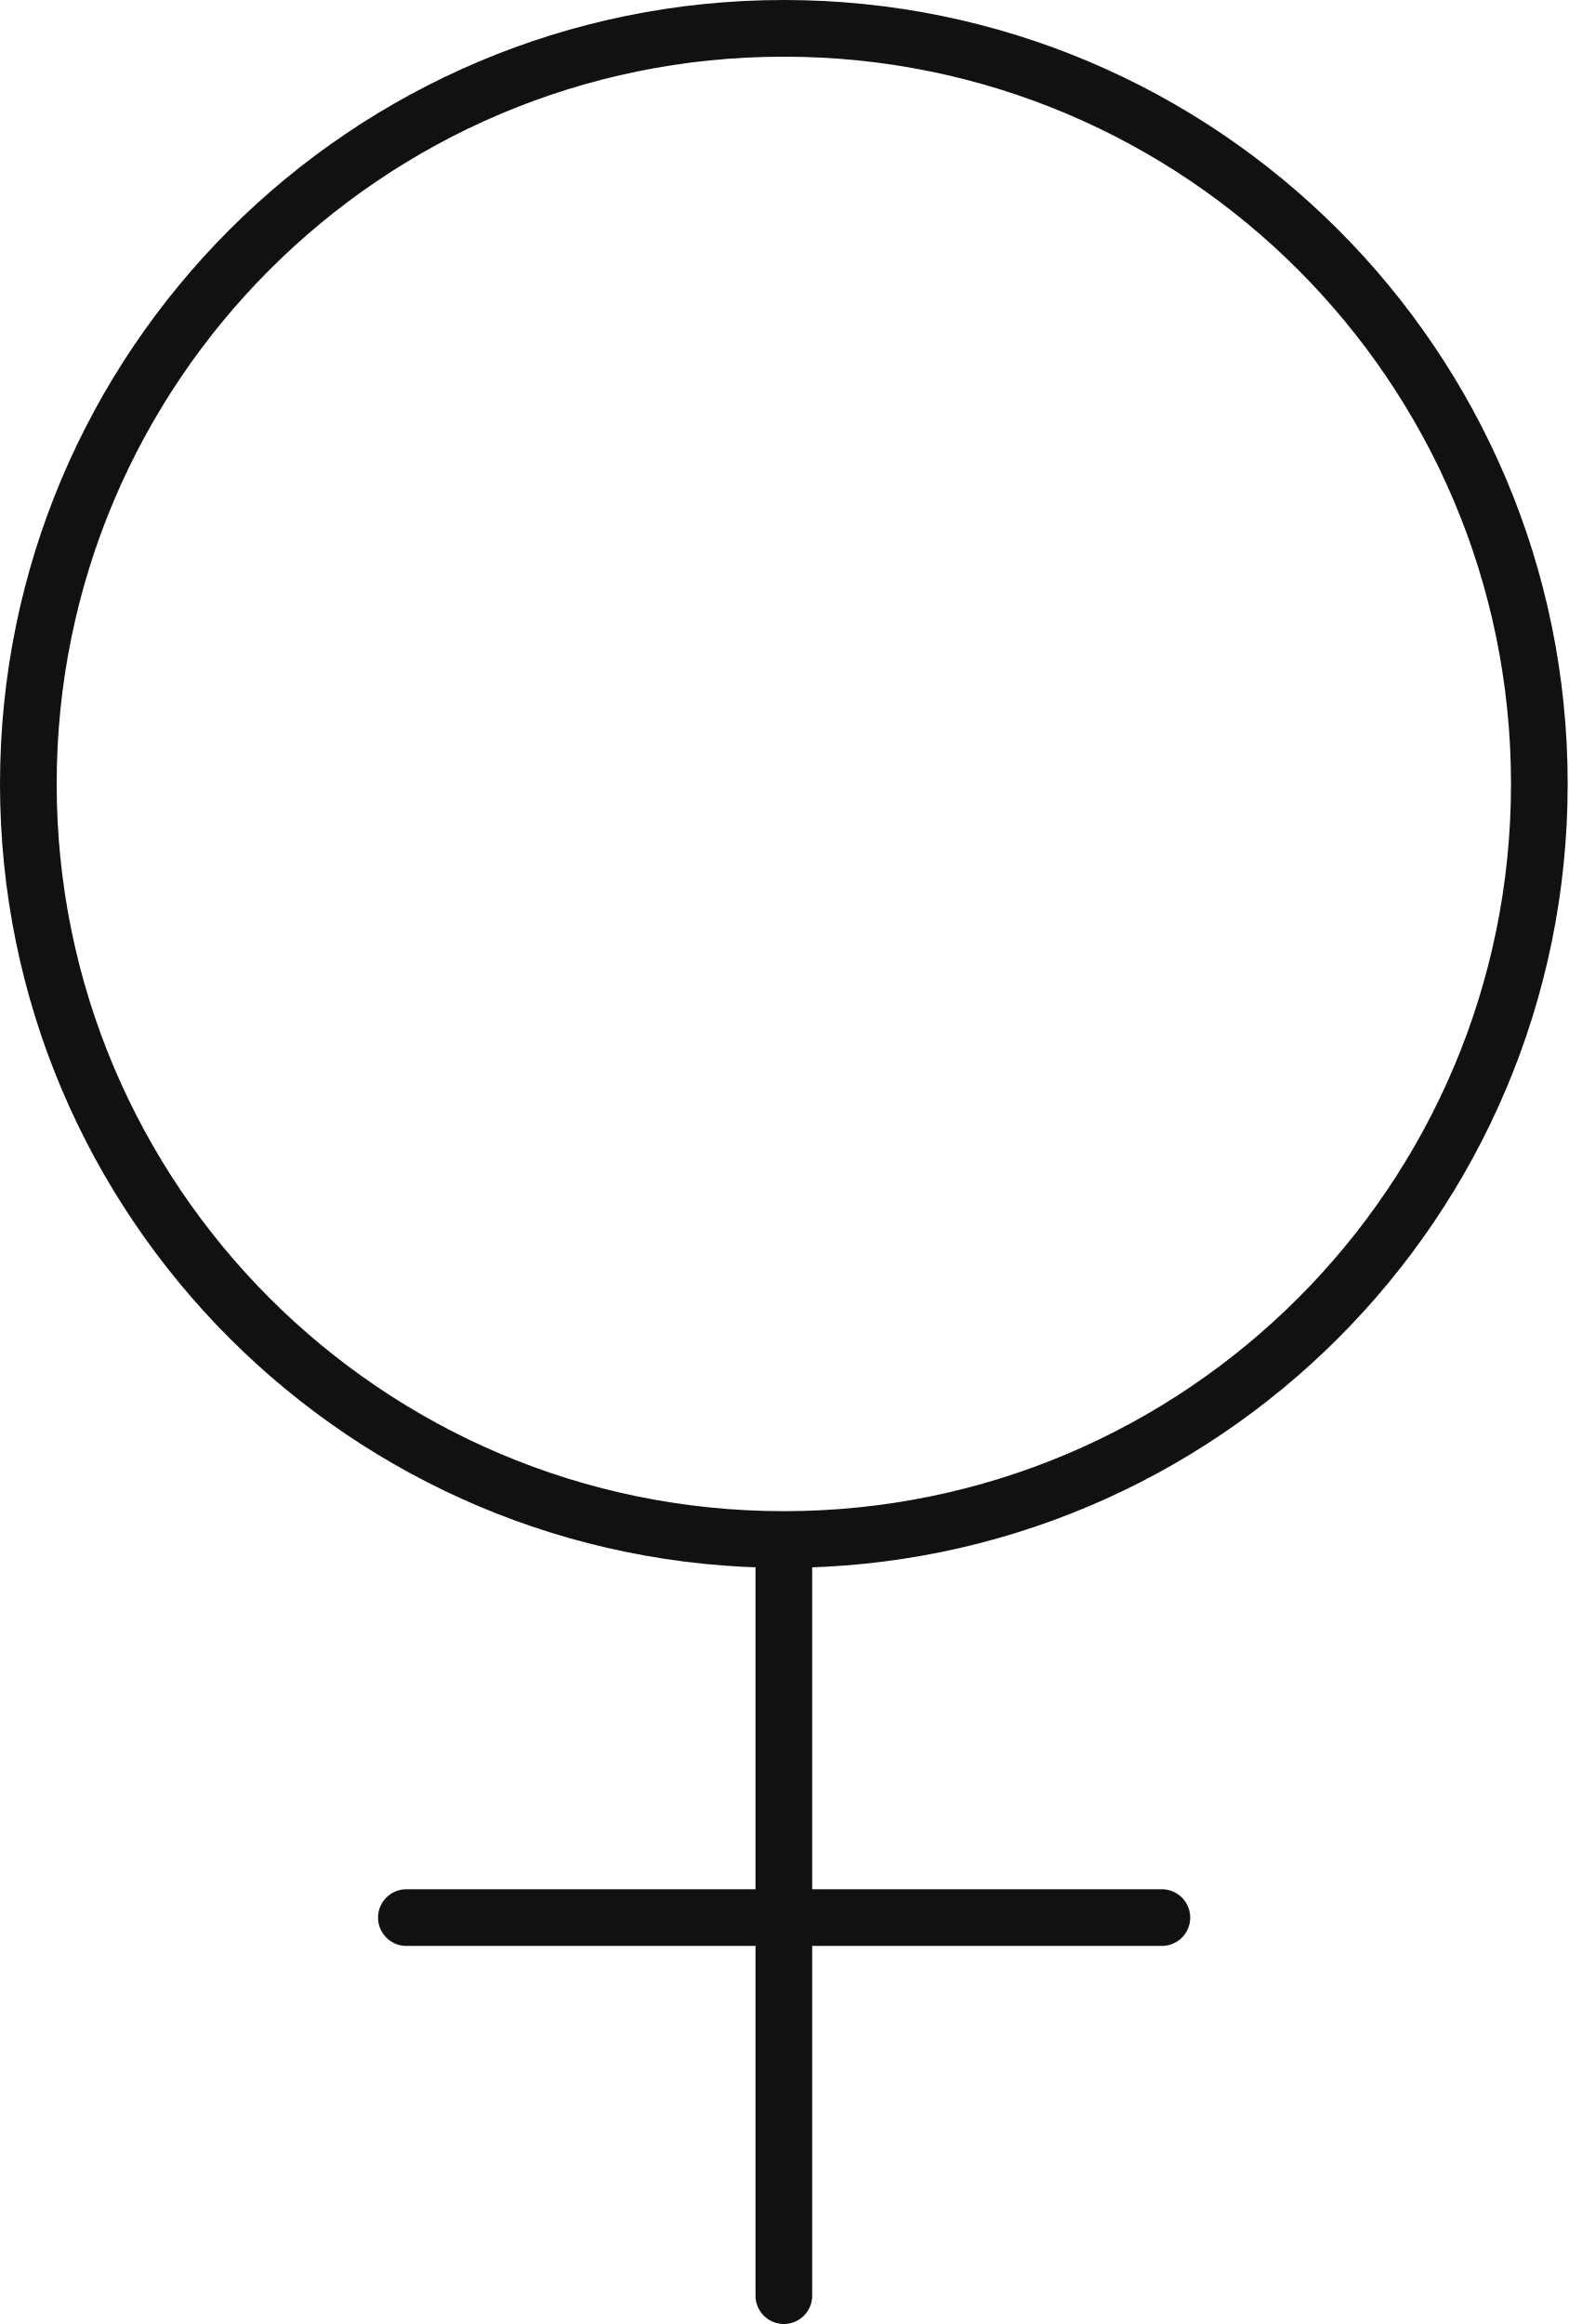
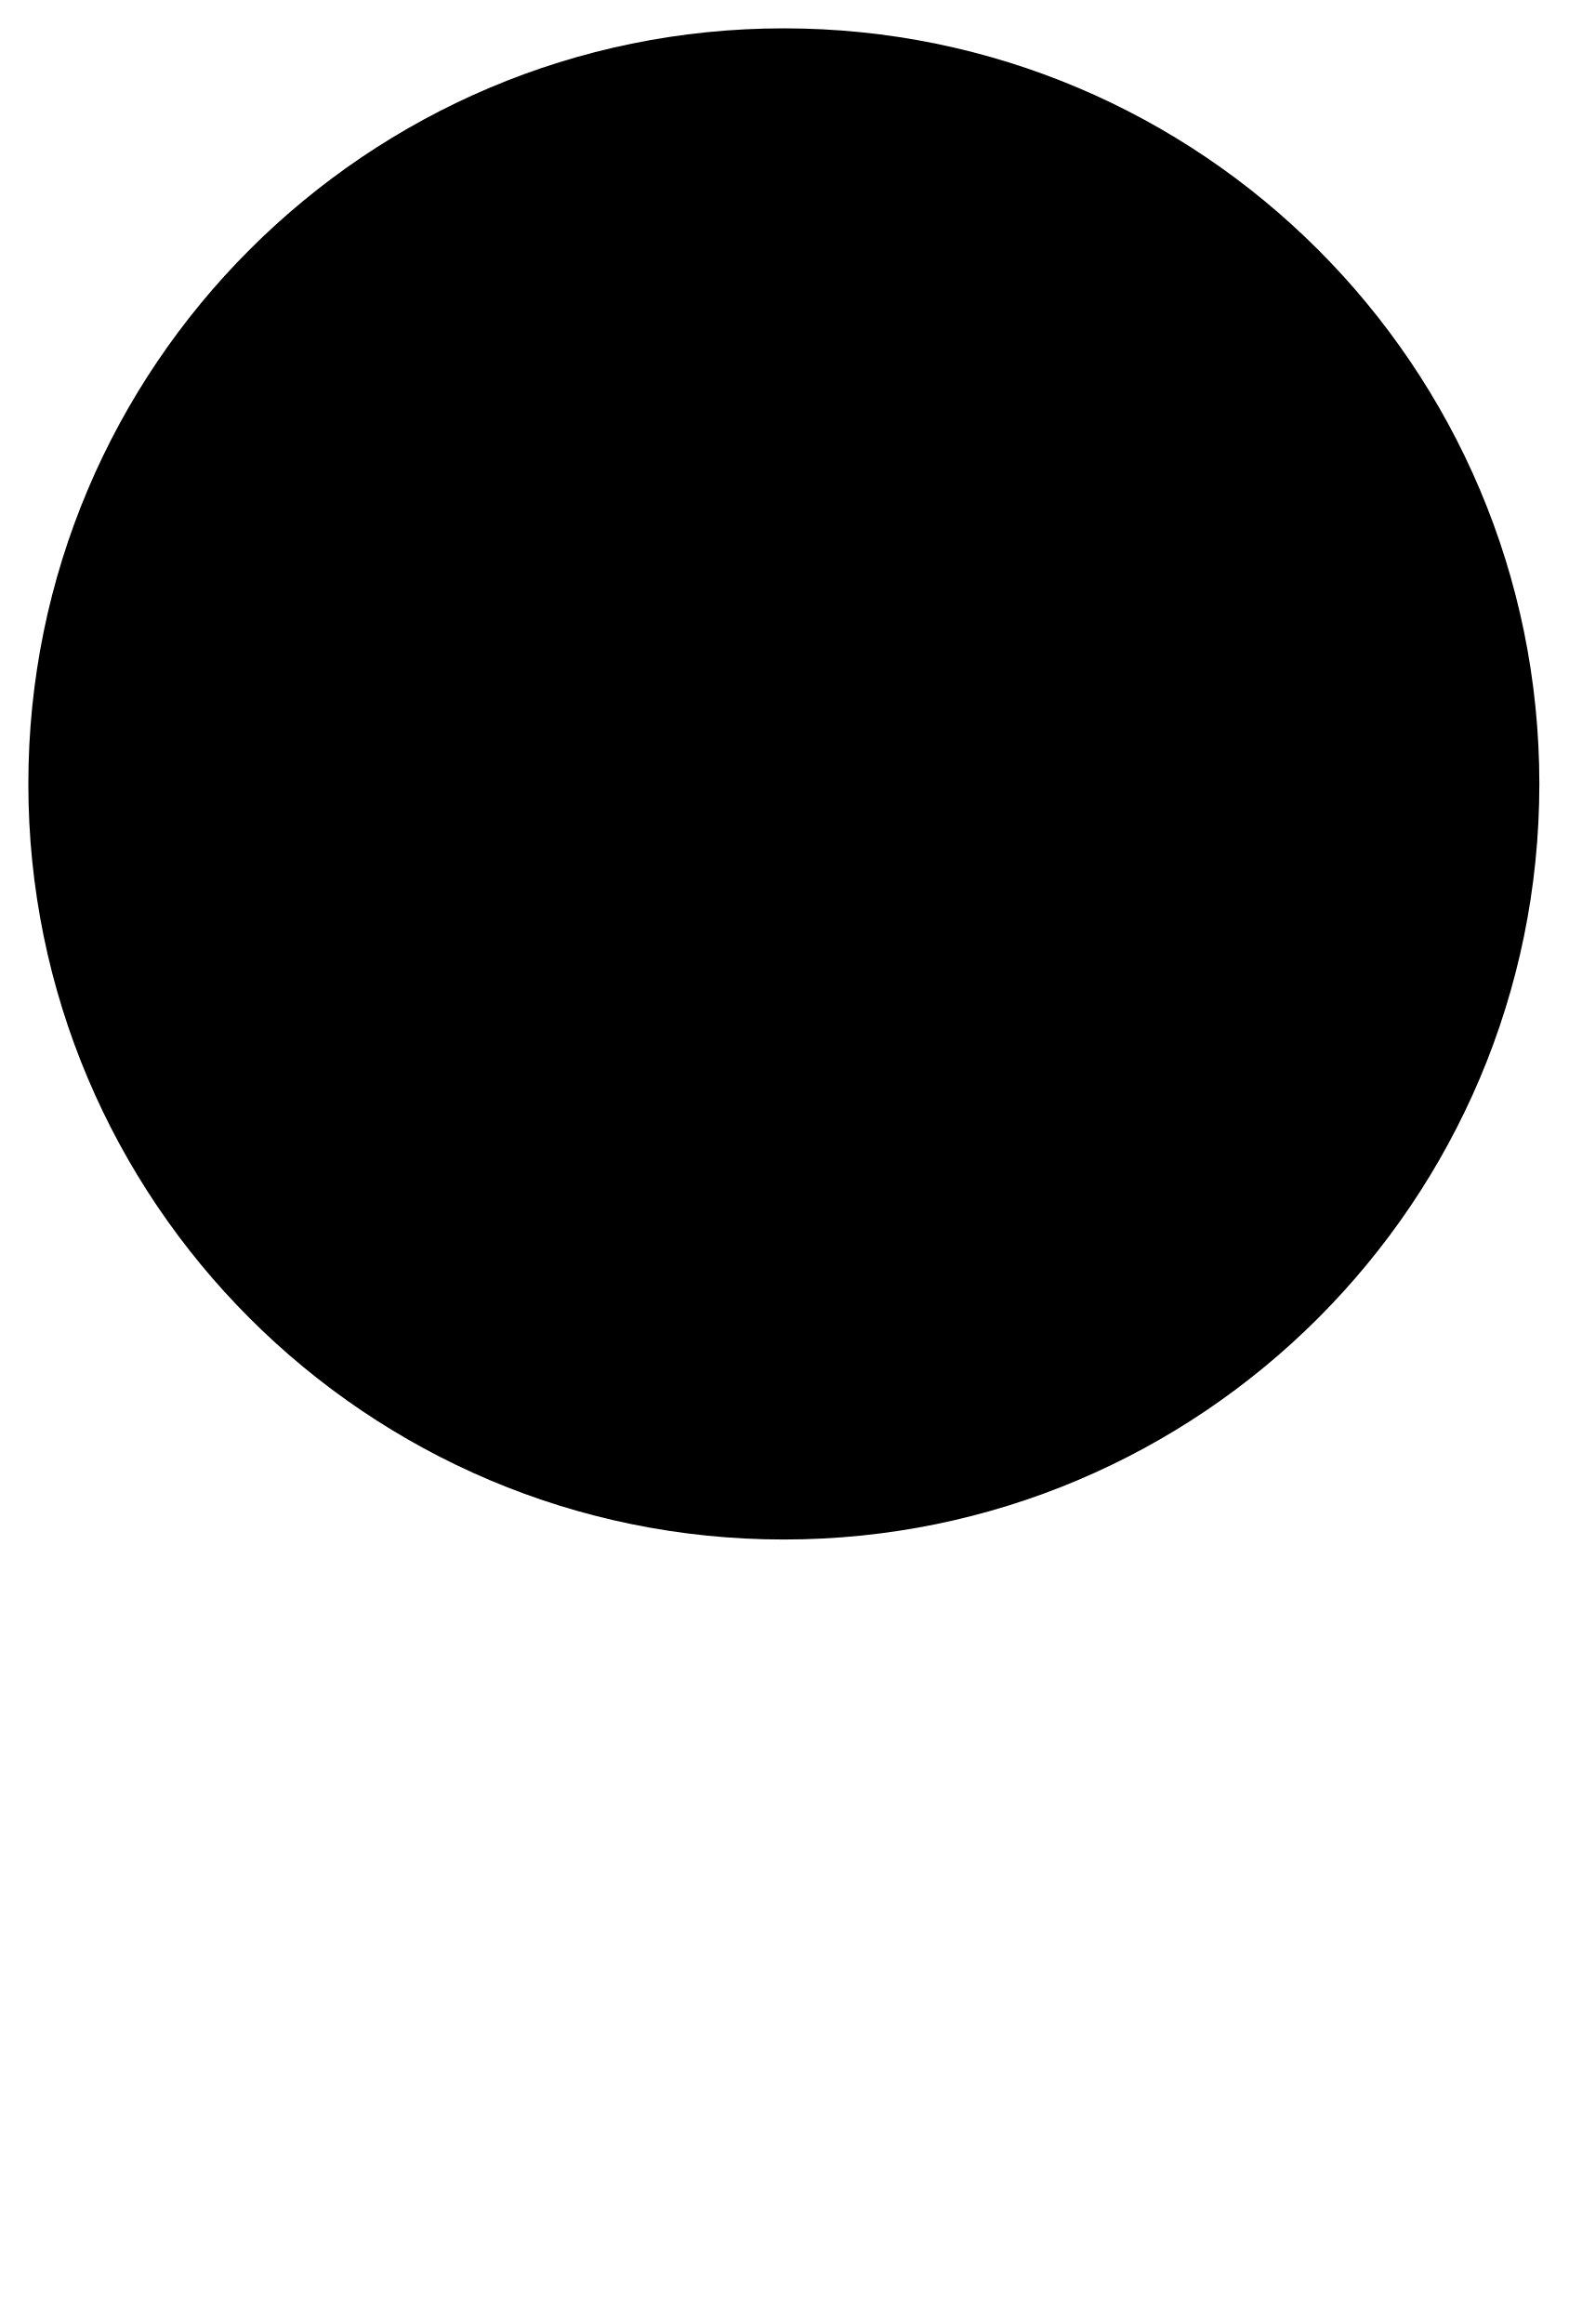
<svg xmlns="http://www.w3.org/2000/svg" id="Capa_2" data-name="Capa 2" viewBox="0 0 27.67 41">
-   <defs>
-     <style>
-       .cls-1 {
-         fill: none;
-         stroke: #111;
-         stroke-linecap: round;
-         stroke-linejoin: round;
-       }
-     </style>
-   </defs>
  <g id="iconos">
    <g id="venus">
      <circle class="cls-1" cx="13.83" cy="13.83" r="13.33" />
      <line class="cls-1" x1="13.83" y1="27.17" x2="13.83" y2="40.5" />
      <line class="cls-1" x1="7.17" y1="33.83" x2="20.5" y2="33.83" />
    </g>
  </g>
</svg>
